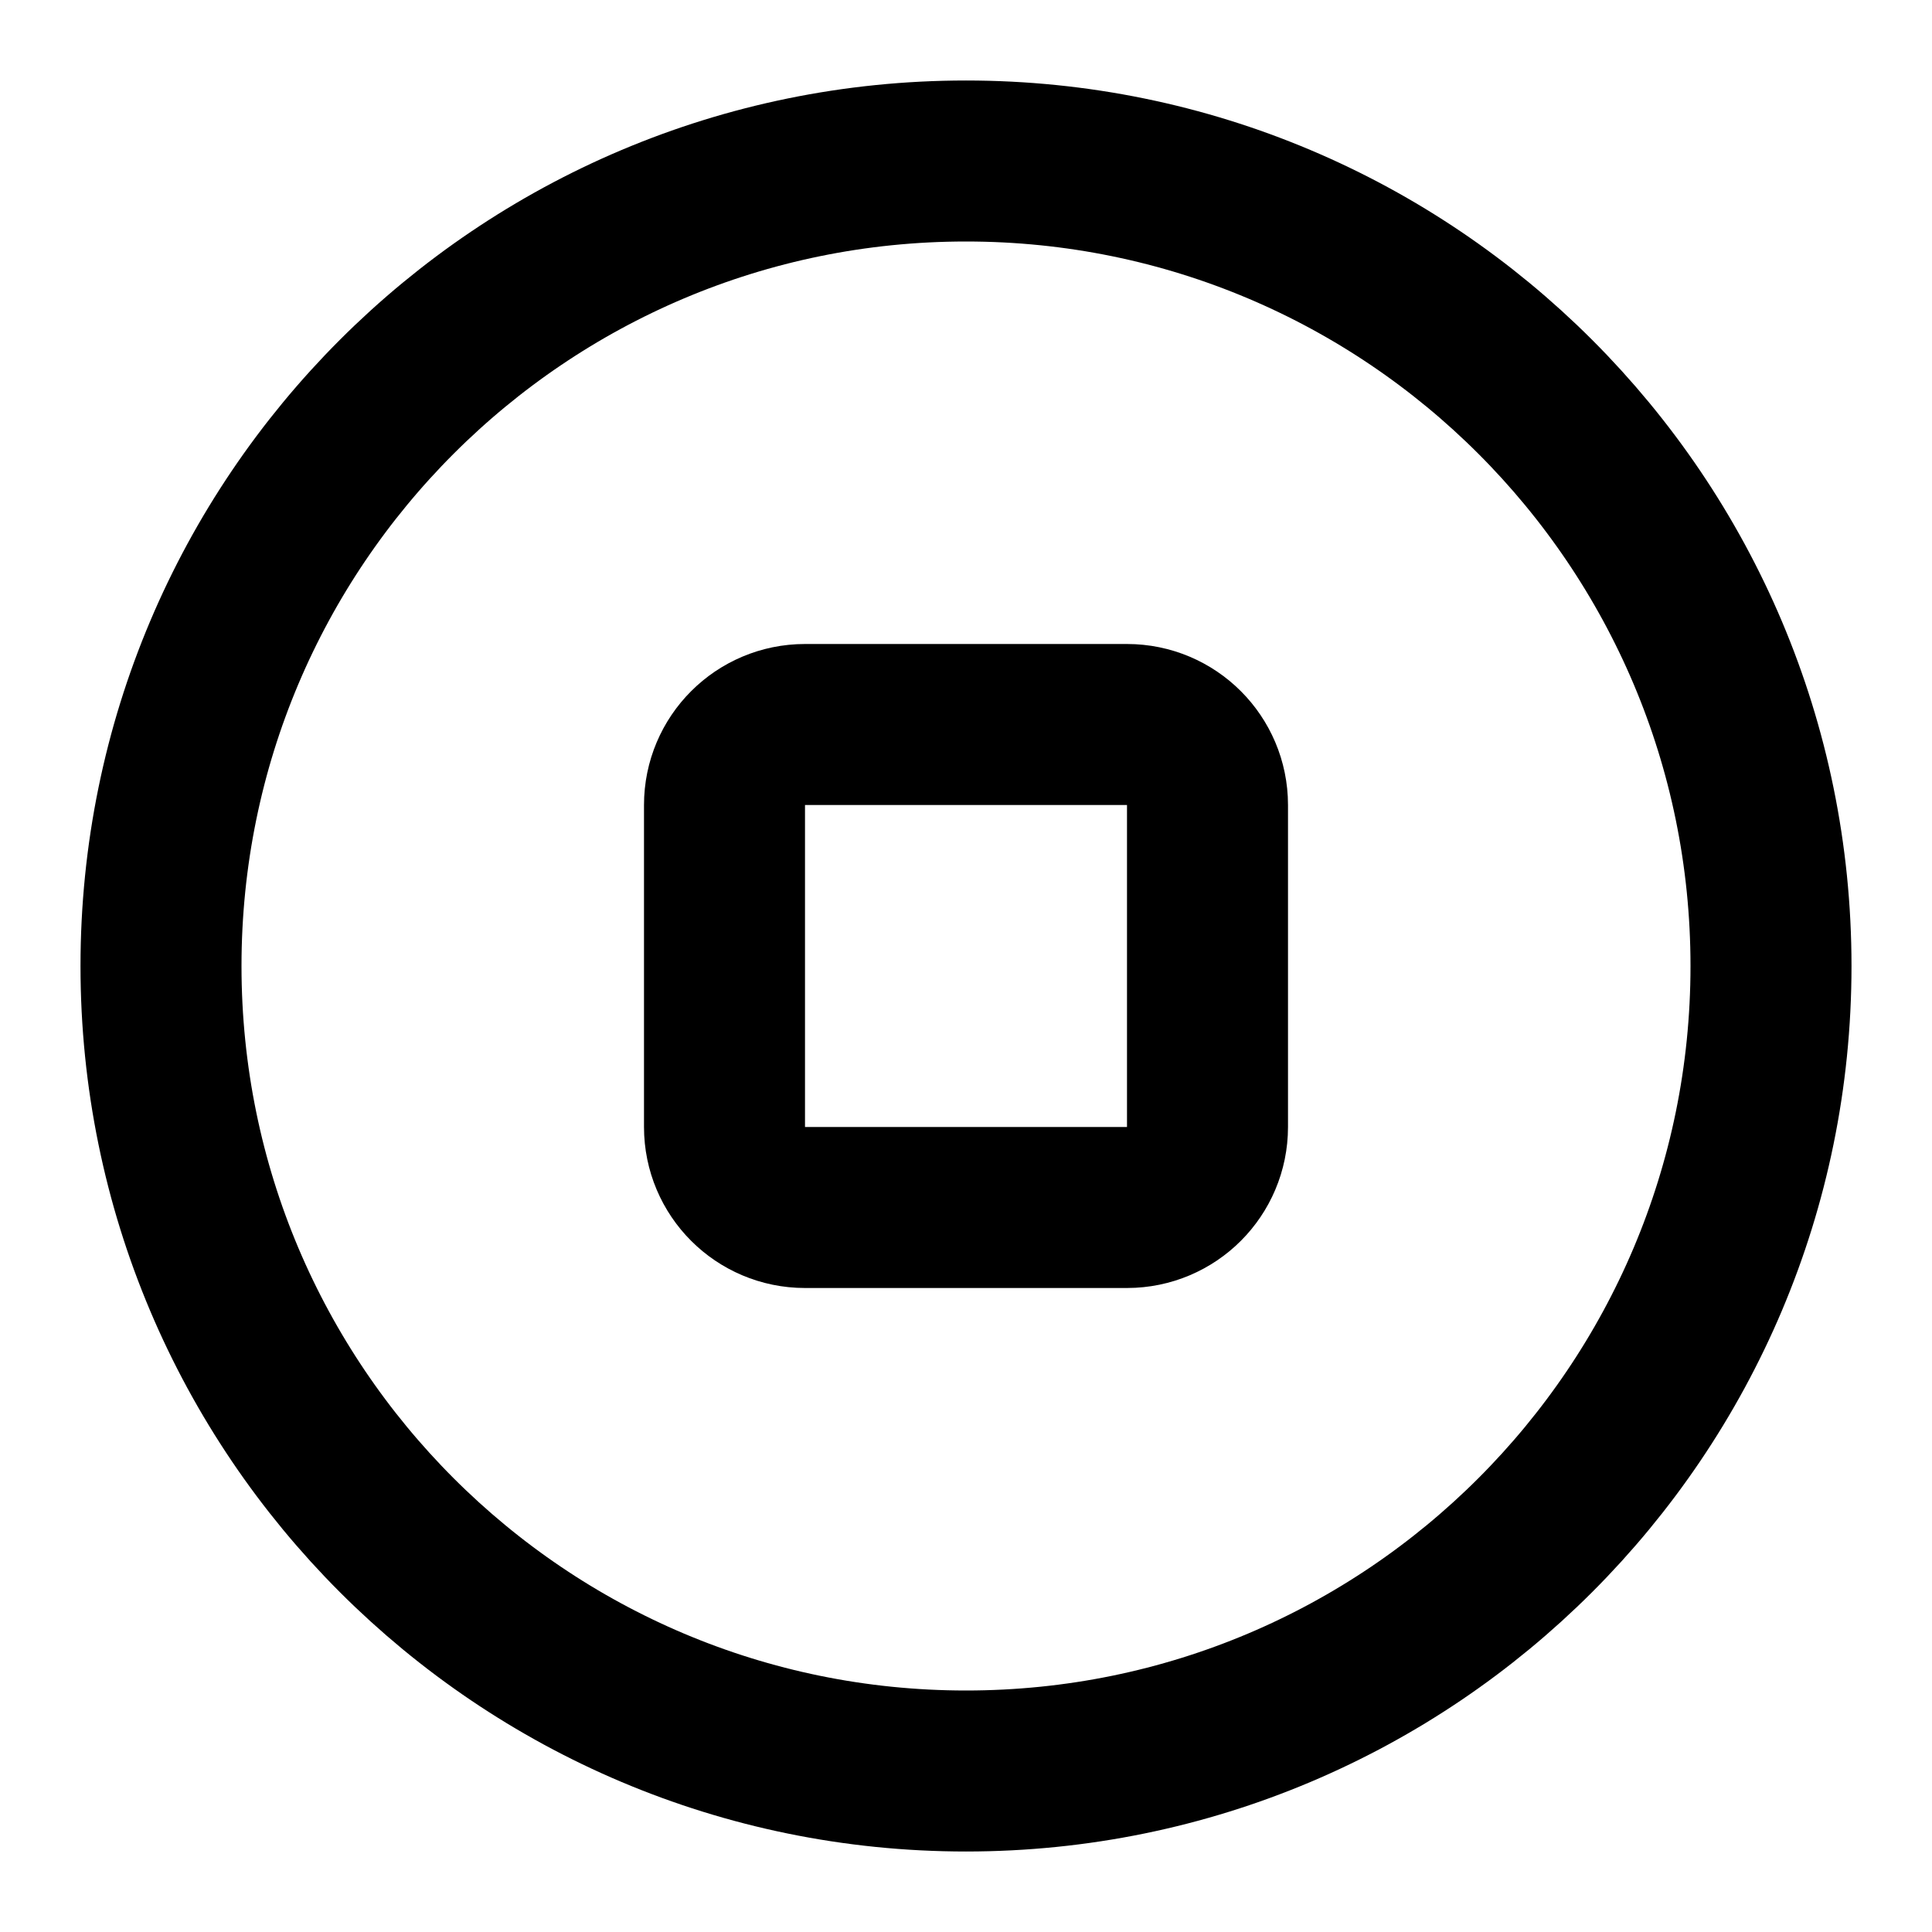
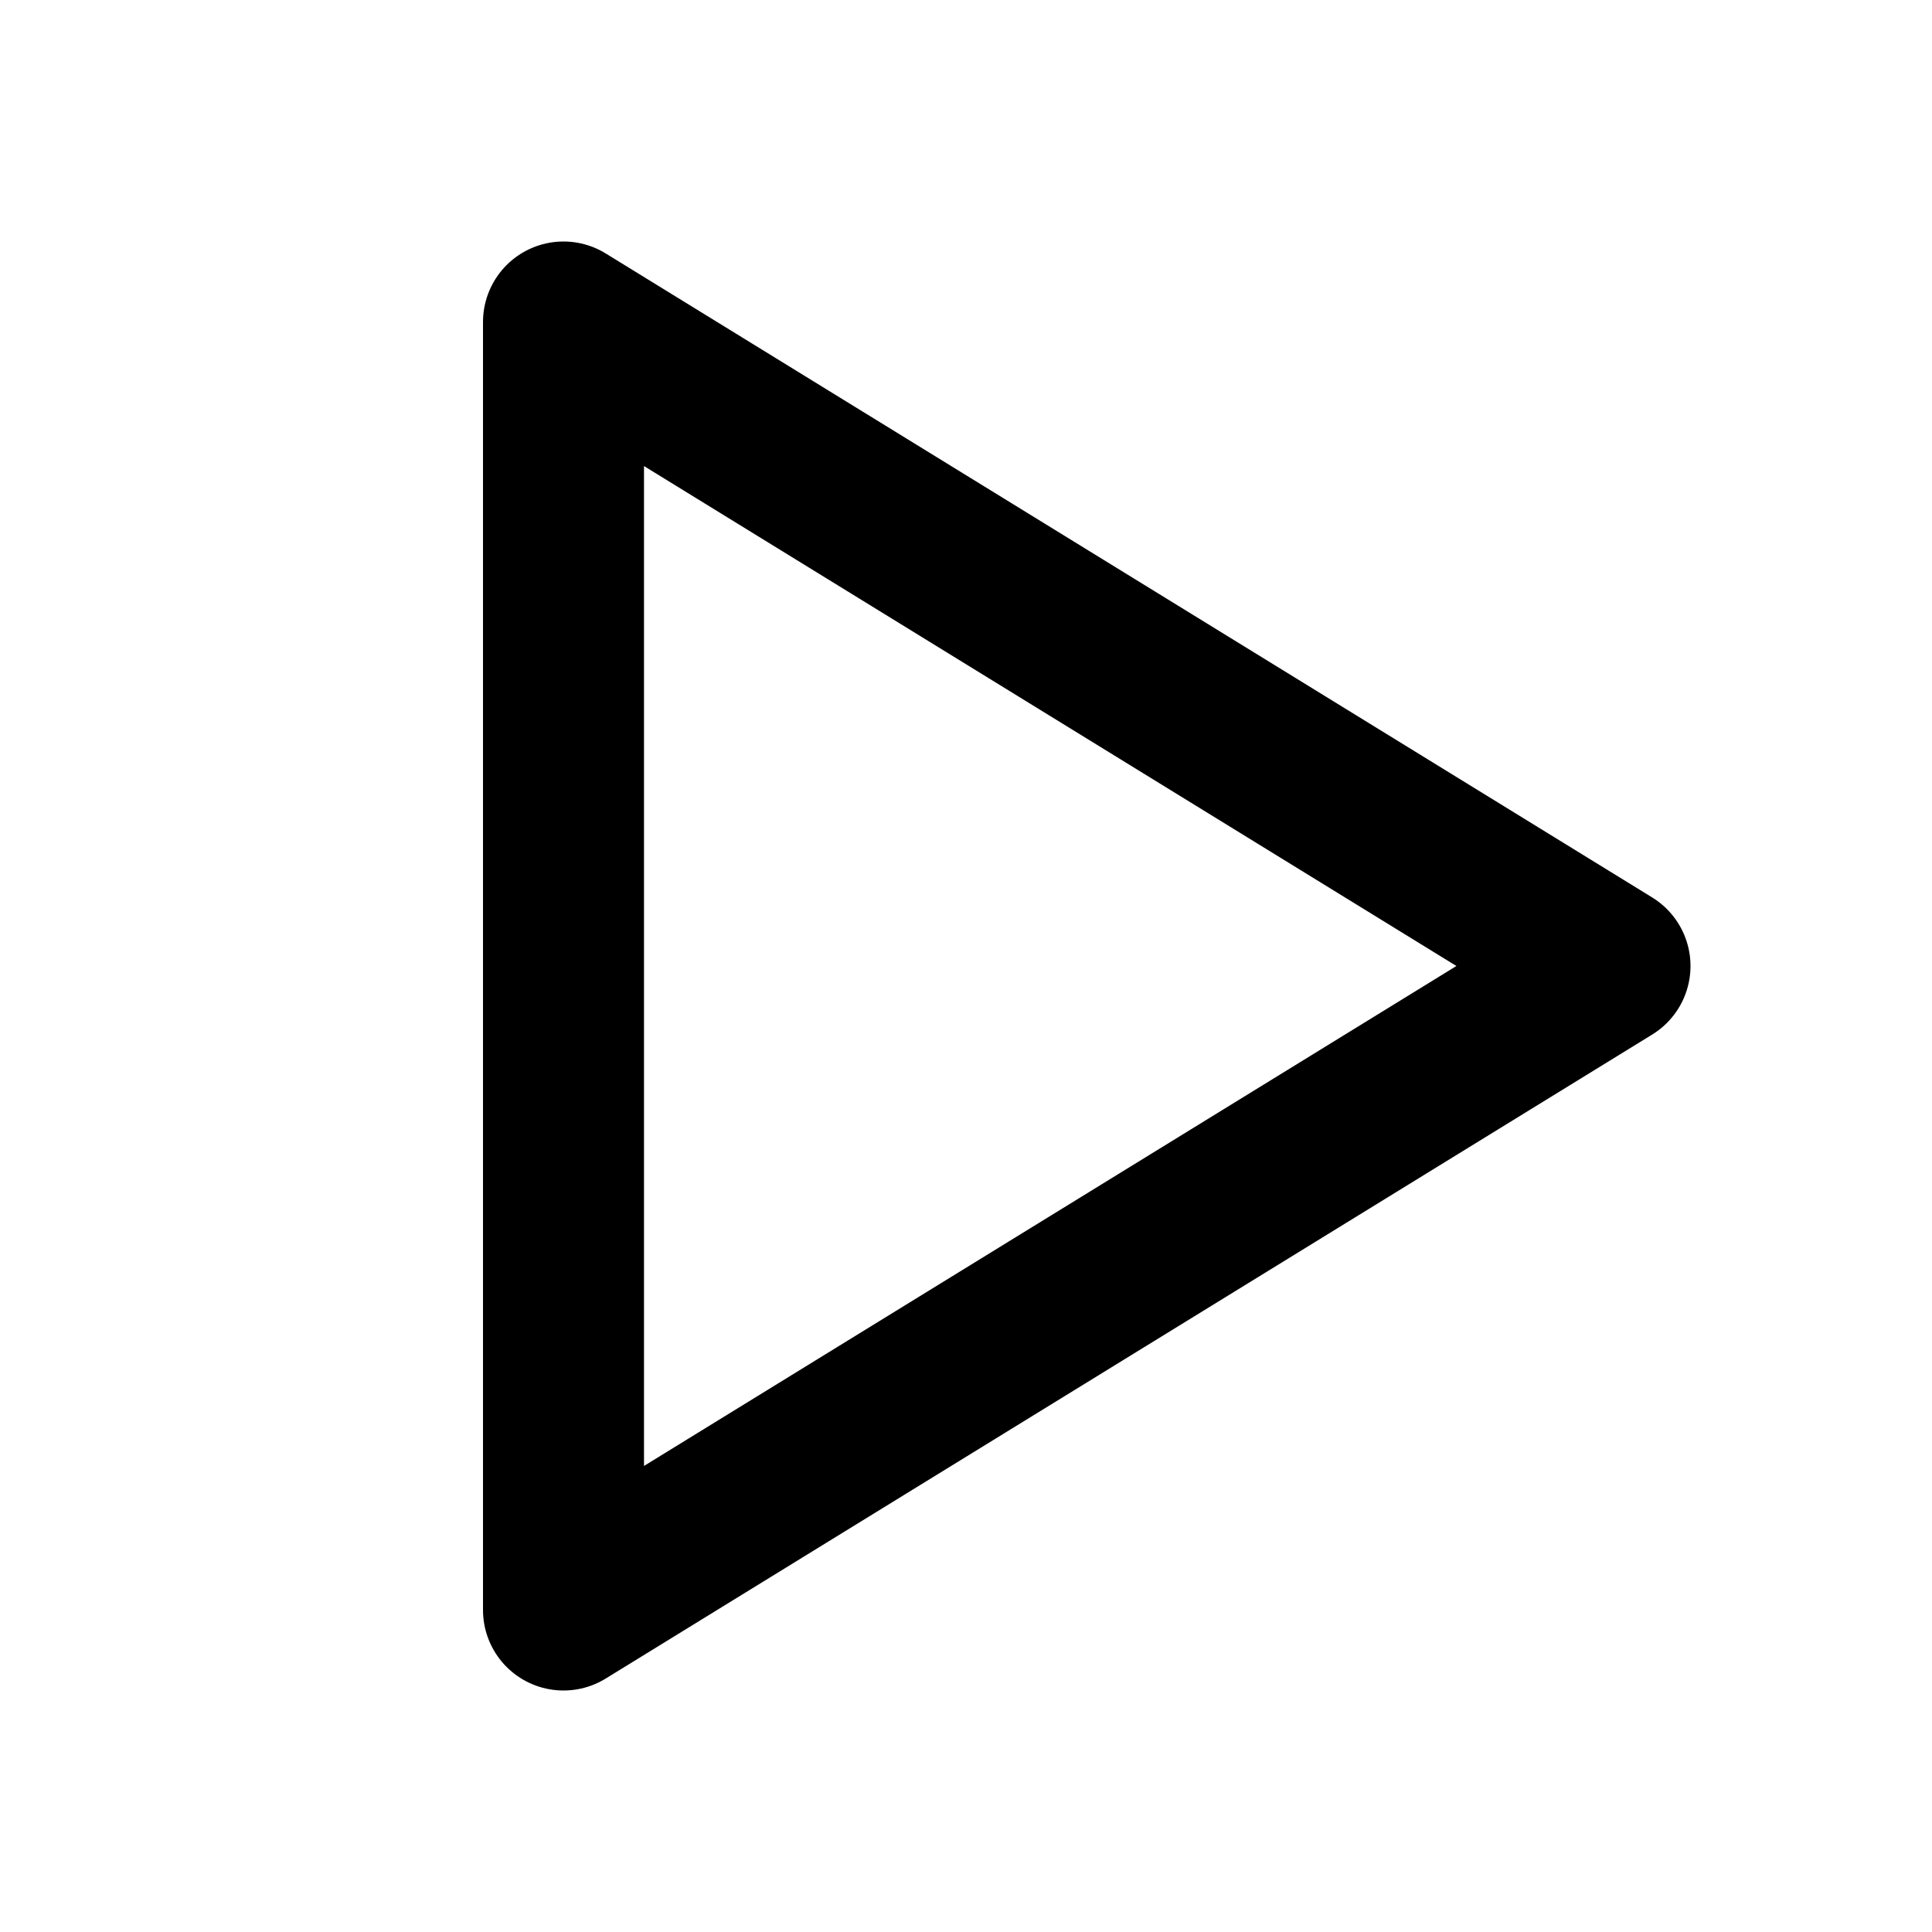
- <svg xmlns="http://www.w3.org/2000/svg" class="lucide lucide-circle-stop" width="24" height="24" viewBox="0 0 24 24" fill="none" stroke="currentColor" stroke-width="2" stroke-linecap="round" stroke-linejoin="round">
-   <circle cx="12" cy="12" r="10" />
-   <rect x="9" y="9" width="6" height="6" rx="1" />
+ <svg xmlns="http://www.w3.org/2000/svg" width="24" height="24" viewBox="0 0 24 24" fill="none" stroke="currentColor" stroke-width="2" stroke-linecap="round" stroke-linejoin="round" class="icon icon-tabler icons-tabler-outline icon-tabler-player-play">
+   <path stroke="none" d="M0 0h24v24H0z" fill="none" />
+   <path d="M7 4v16l13 -8z" />
</svg>
